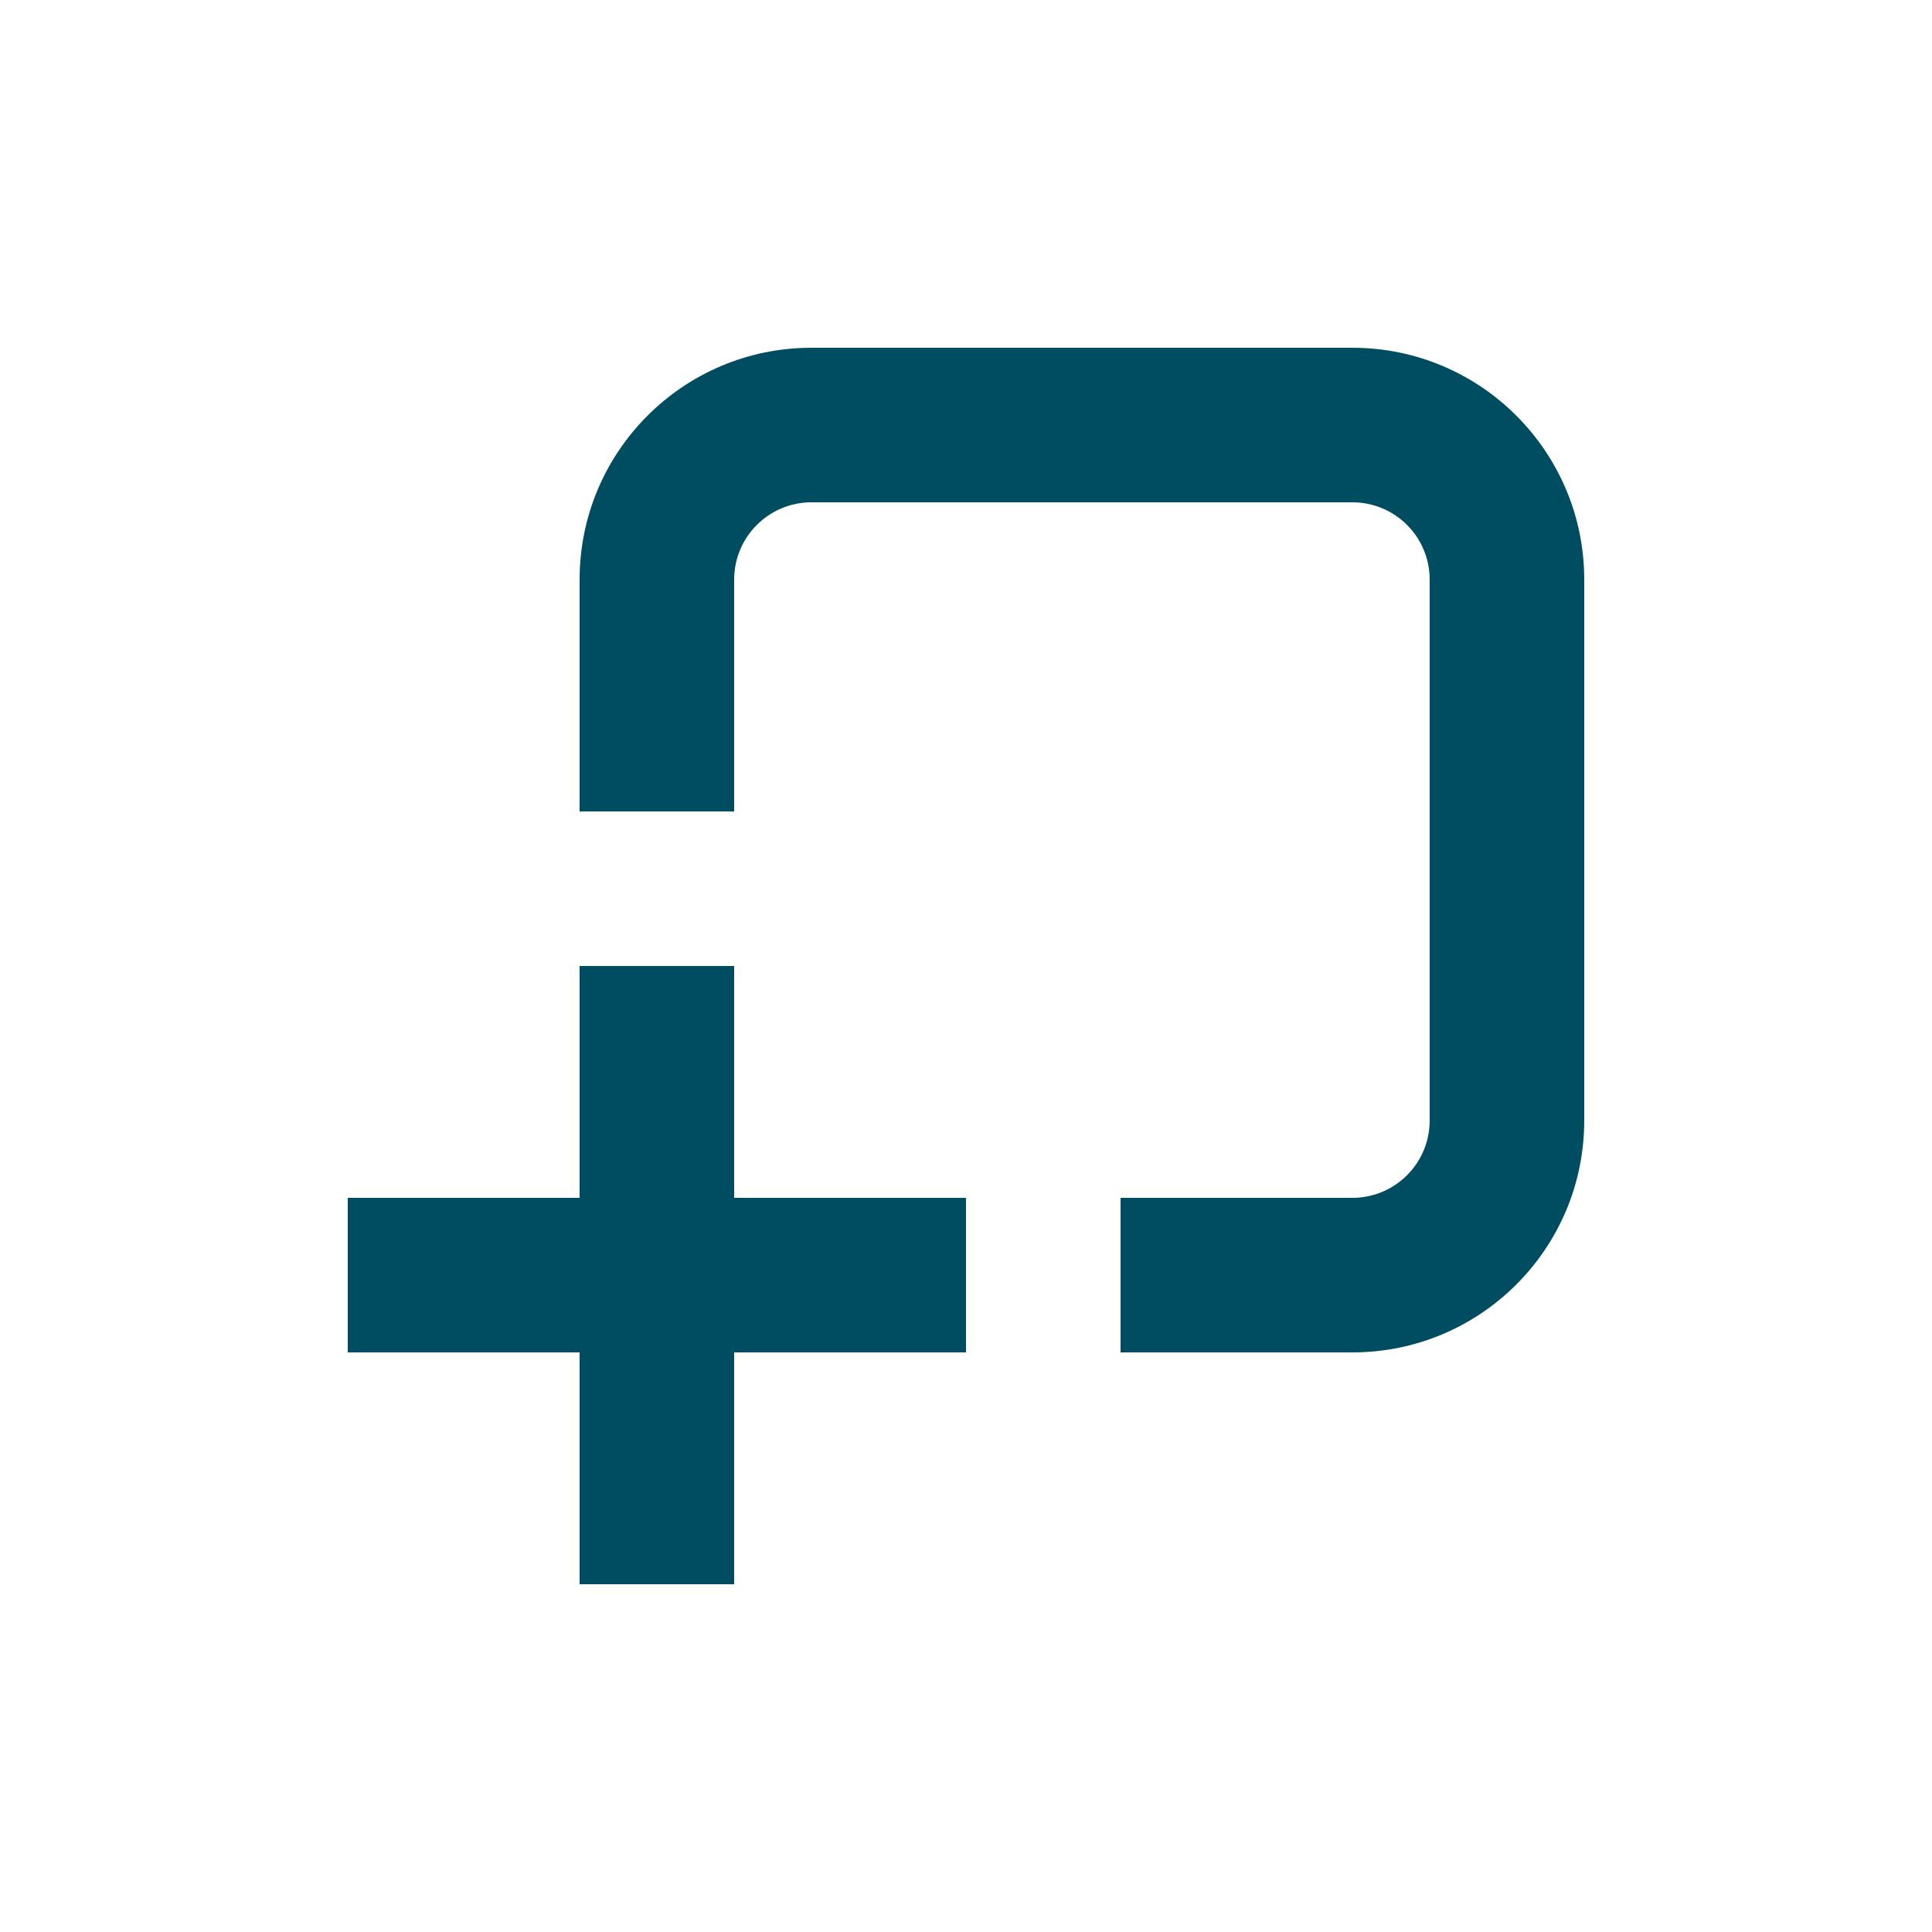
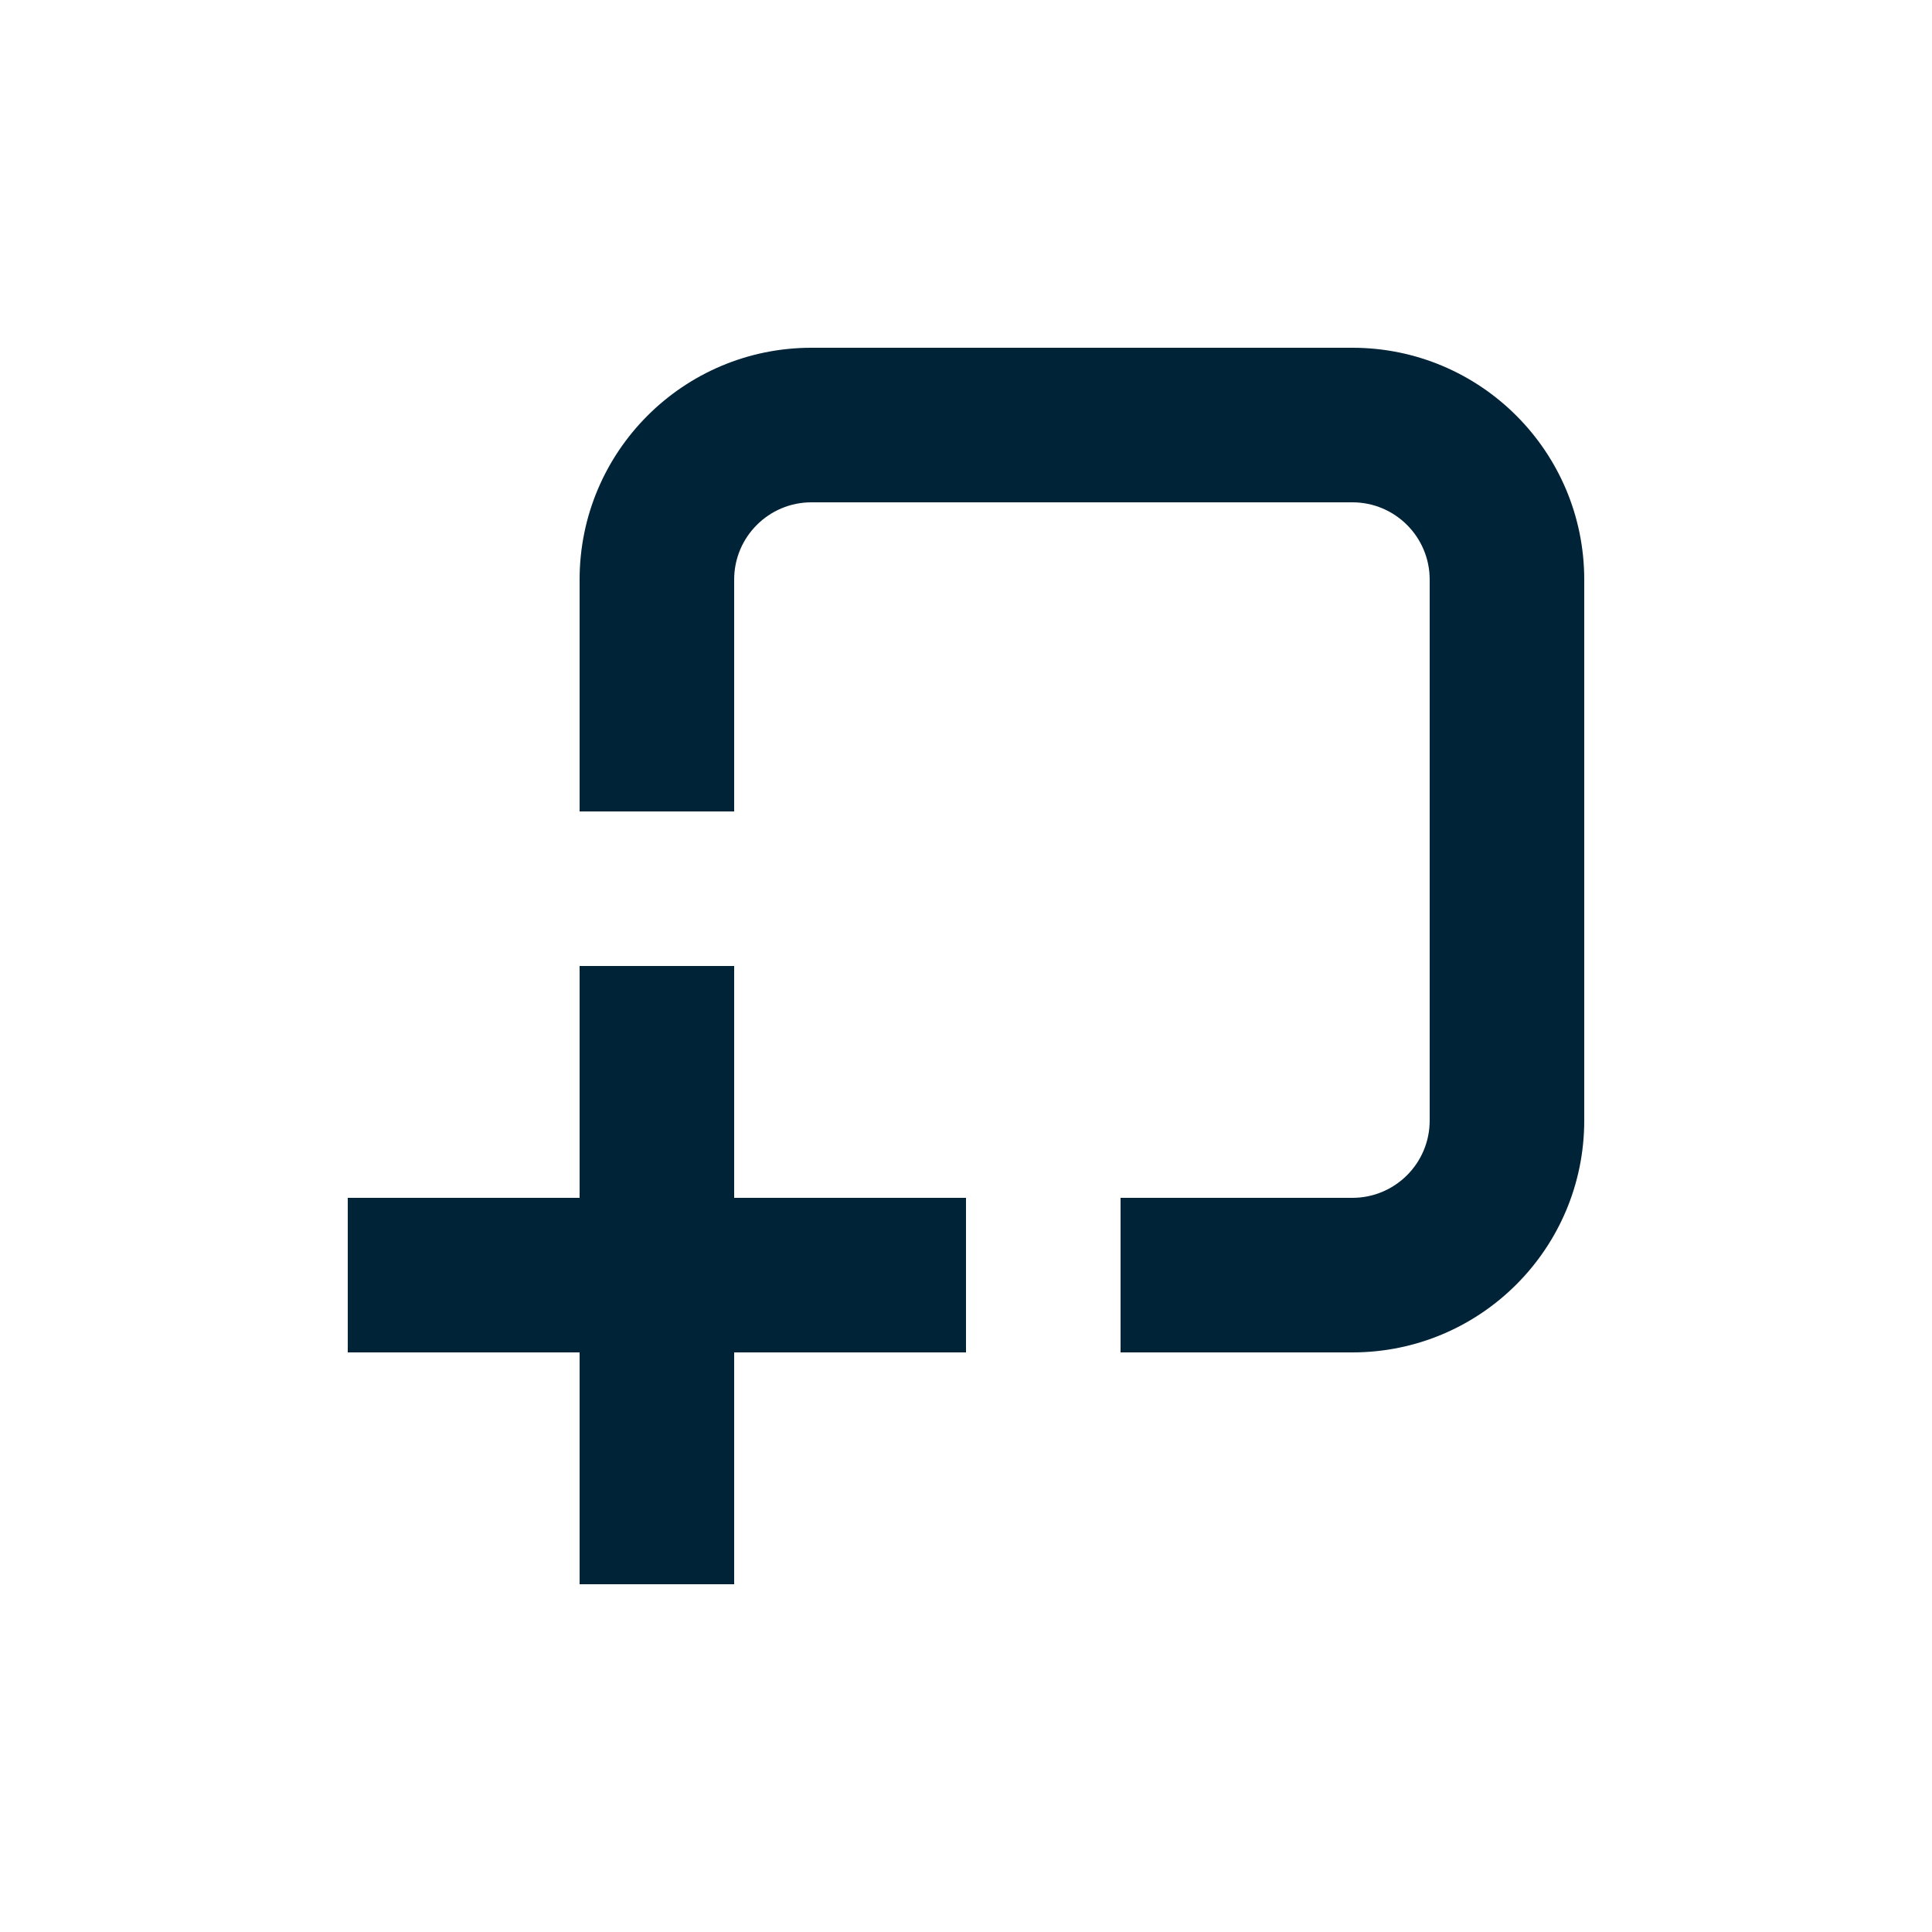
- <svg xmlns="http://www.w3.org/2000/svg" height="100px" width="100px" fill="#004D62" data-name="Layer 1" viewBox="0 0 100 100" x="0px" y="0px">
+ <svg xmlns="http://www.w3.org/2000/svg" height="100px" width="100px" fill="#002337" data-name="Layer 1" viewBox="0 0 100 100" x="0px" y="0px">
  <g>
    <path d="M70,18H42A12,12,0,0,0,30,30V42h8V30a4,4,0,0,1,4-4H70a4,4,0,0,1,4,4V58a4,4,0,0,1-4,4H58v8H70A12,12,0,0,0,82,58V30A12,12,0,0,0,70,18Z" />
    <polygon points="38 50 30 50 30 62 18 62 18 70 30 70 30 82 38 82 38 70 50 70 50 62 38 62 38 50" />
  </g>
</svg>
